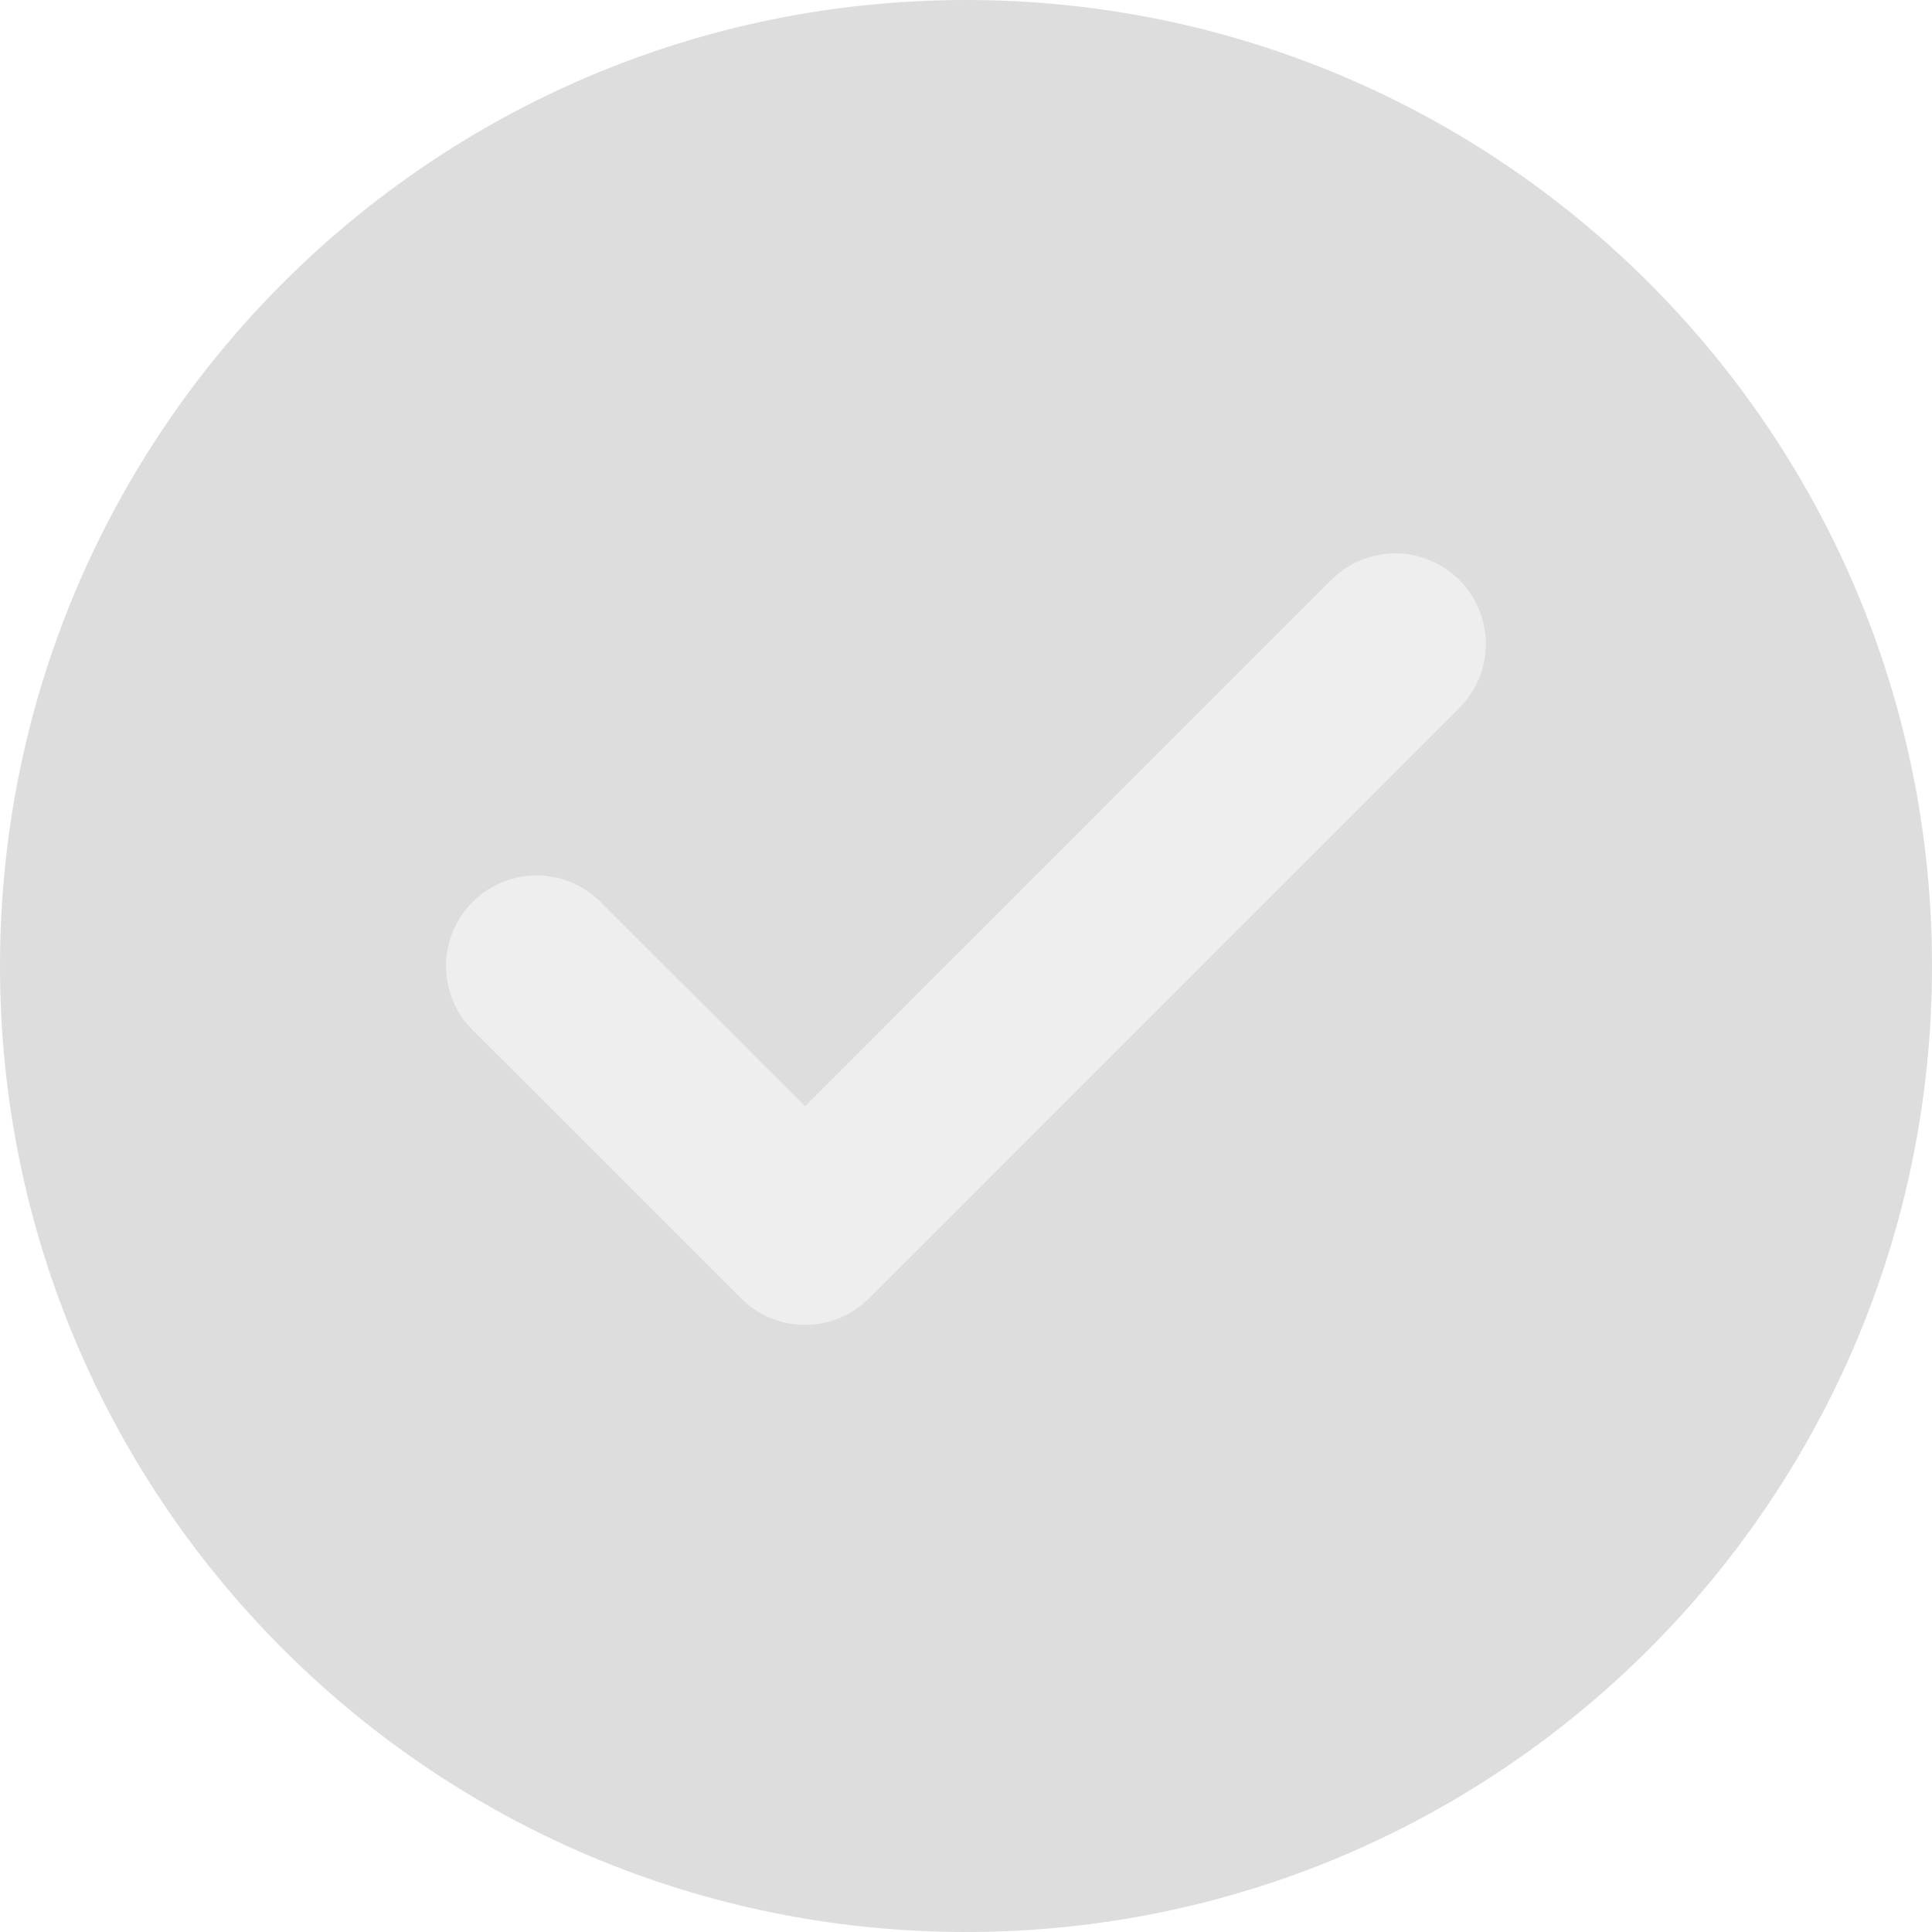
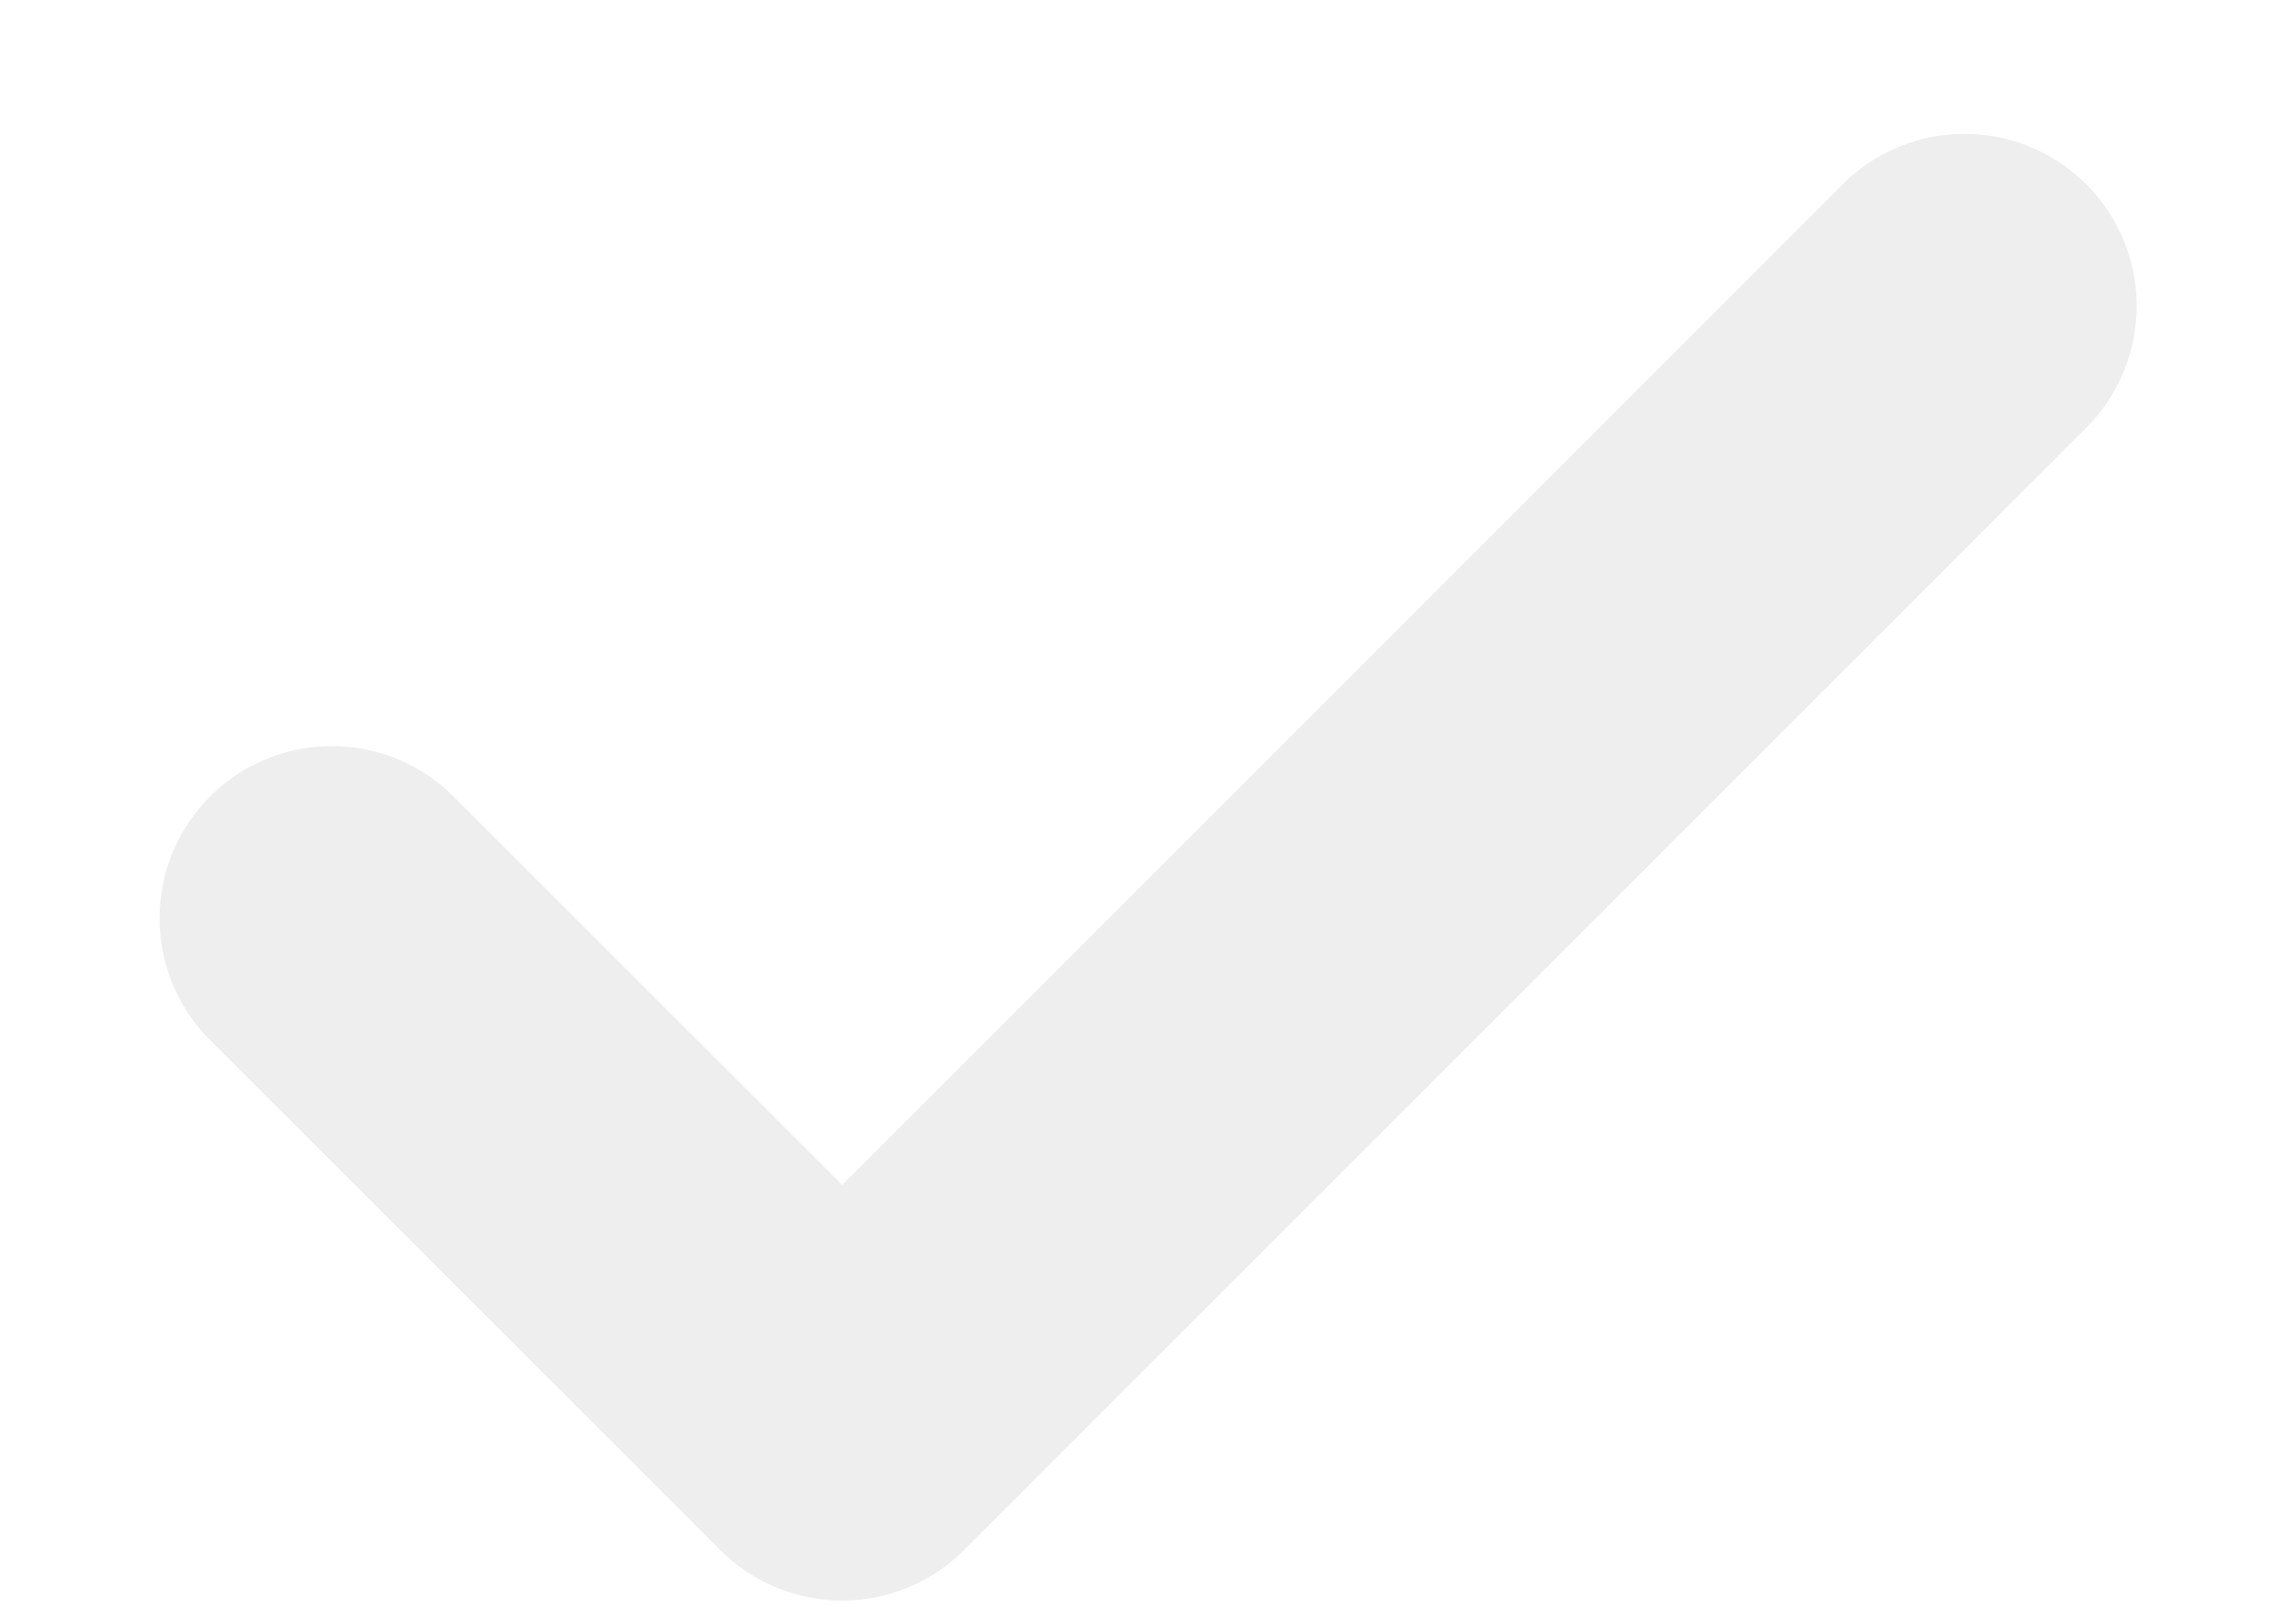
- <svg xmlns="http://www.w3.org/2000/svg" width="16" height="16" viewBox="0 0 16 16" fill="none">
-   <circle cx="8" cy="8" r="8" fill="#DDDDDD" />
-   <path d="M11.555 5.333L6.667 10.222L4.444 8" stroke="#EEEEEE" stroke-width="1.5" stroke-linecap="round" stroke-linejoin="round" />
+ <svg xmlns="http://www.w3.org/2000/svg" width="10" height="7" viewBox="0 0 10 7" fill="none">
+   <path d="M8.556 1.333L6.112 3.778L3.668 6.222L1.445 4" stroke="#EEEEEE" stroke-width="1.5" stroke-linecap="round" stroke-linejoin="round" />
</svg>
